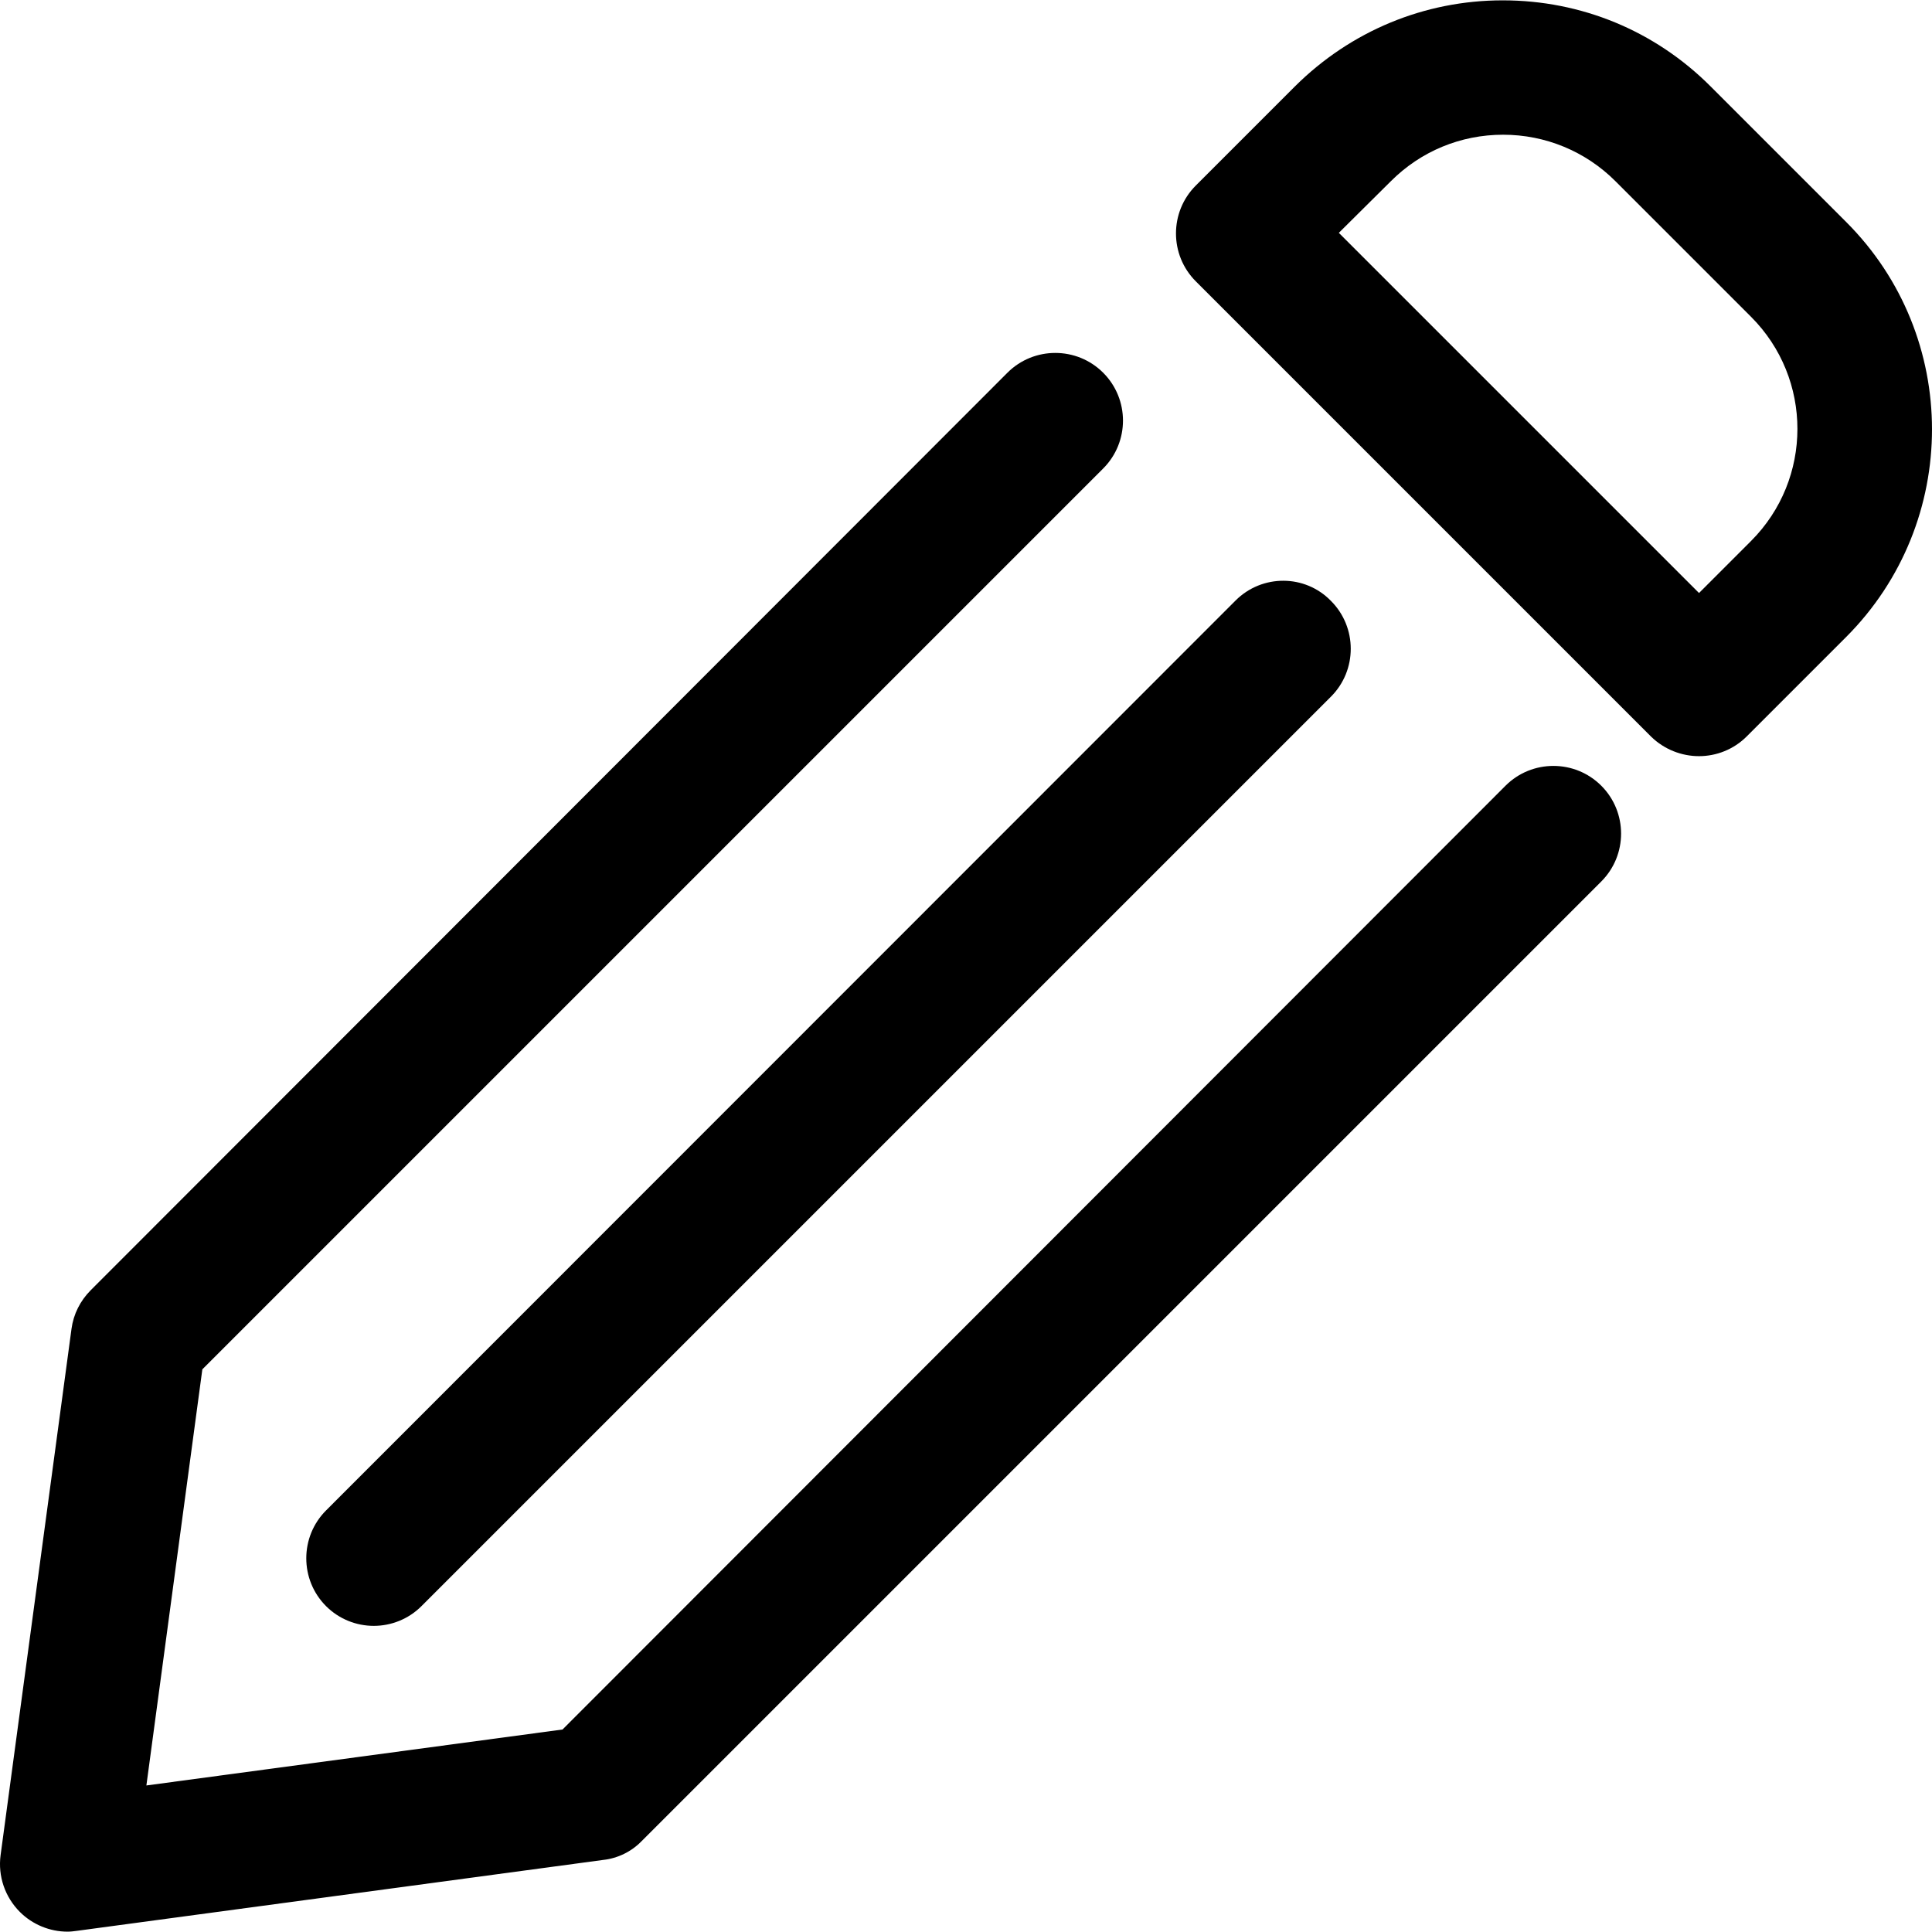
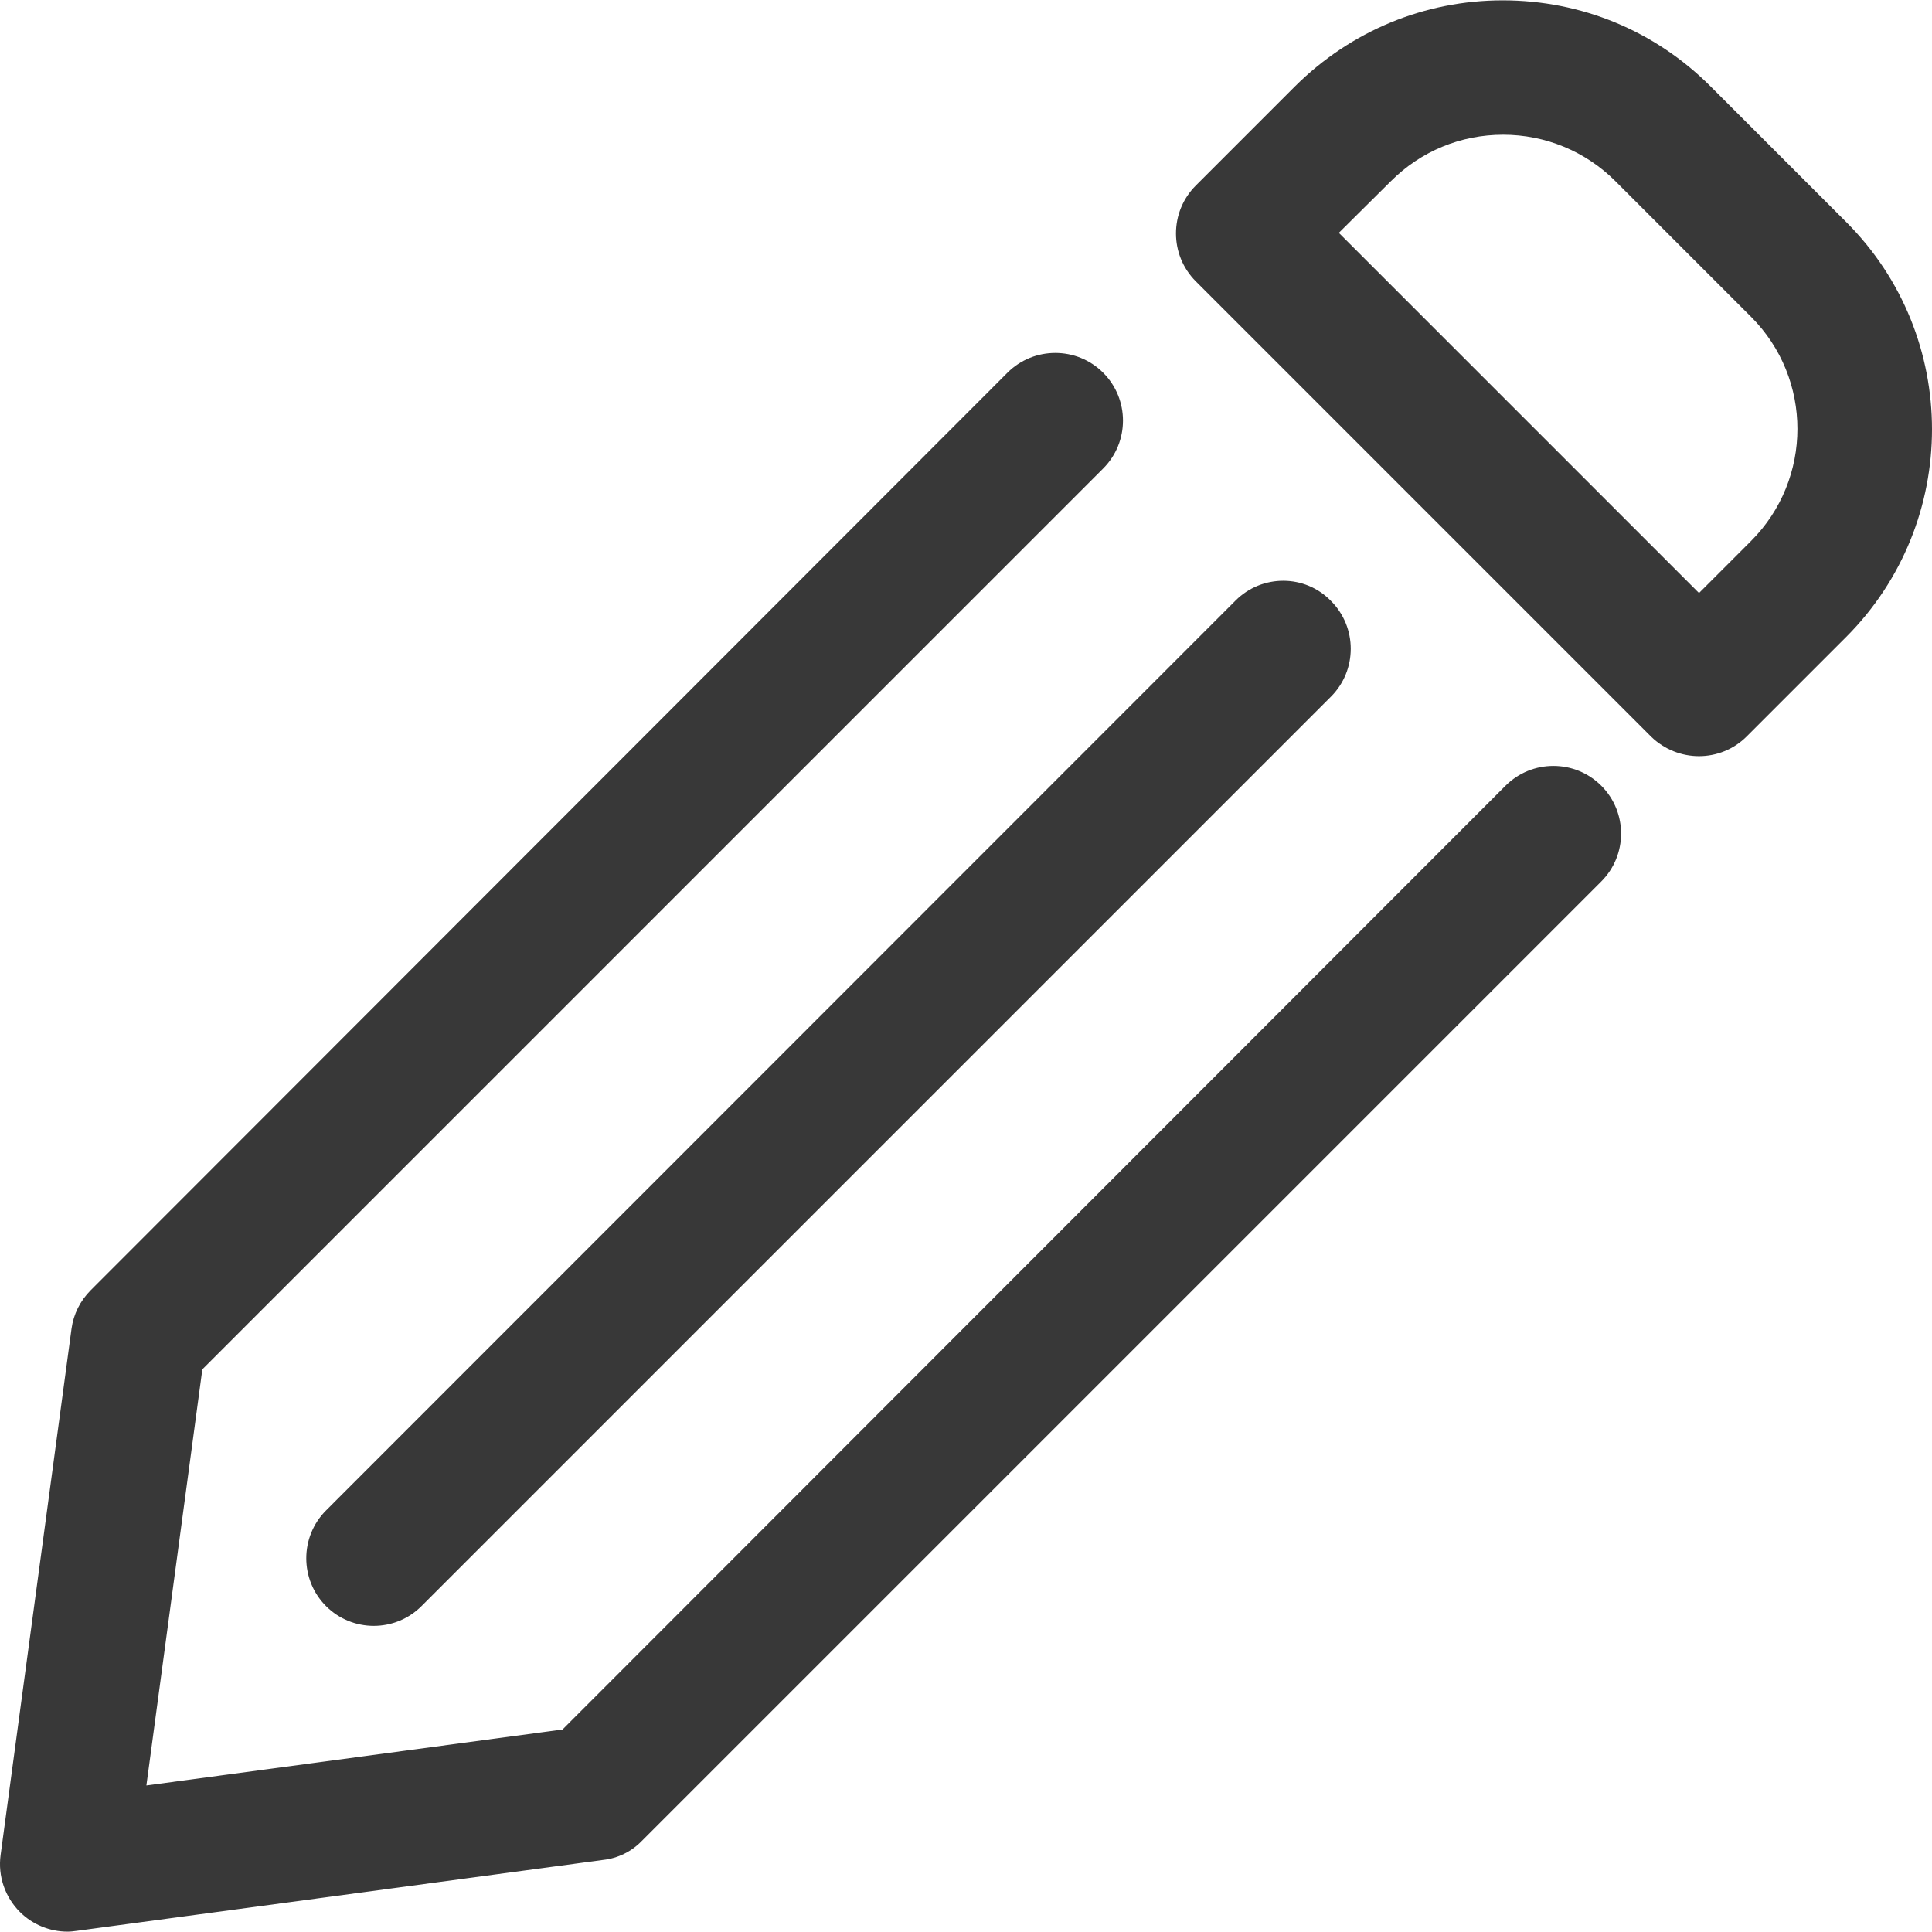
- <svg xmlns="http://www.w3.org/2000/svg" version="1.1" id="Capa_1" x="0px" y="0px" viewBox="0 0 490.273 490.273" style="enable-background:new 0 0 490.273 490.273;" xml:space="preserve">
-   <g>
-     <g>
-       <g>
-         <path d="M313.548,152.387l-230.8,230.9c-6.7,6.7-6.7,17.6,0,24.3c3.3,3.3,7.7,5,12.1,5s8.8-1.7,12.1-5l230.8-230.8     c6.7-6.7,6.7-17.6,0-24.3C331.148,145.687,320.248,145.687,313.548,152.387z" />
-         <path d="M431.148,191.887c4.4,0,8.8-1.7,12.1-5l25.2-25.2c29.1-29.1,29.1-76.4,0-105.4l-34.4-34.4     c-14.1-14.1-32.8-21.8-52.7-21.8c-19.9,0-38.6,7.8-52.7,21.8l-25.2,25.2c-6.7,6.7-6.7,17.6,0,24.3l115.6,115.6     C422.348,190.187,426.748,191.887,431.148,191.887z M352.948,45.987c7.6-7.6,17.7-11.8,28.5-11.8c10.7,0,20.9,4.2,28.5,11.8     l34.4,34.4c15.7,15.7,15.7,41.2,0,56.9l-13.2,13.2l-91.4-91.4L352.948,45.987z" />
-         <path d="M162.848,467.187l243.5-243.5c6.7-6.7,6.7-17.6,0-24.3s-17.6-6.7-24.3,0l-239.3,239.5l-105.6,14.2l14.2-105.6     l228.6-228.6c6.7-6.7,6.7-17.6,0-24.3c-6.7-6.7-17.6-6.7-24.3,0l-232.6,232.8c-2.7,2.7-4.4,6.1-4.9,9.8l-18,133.6     c-0.7,5.3,1.1,10.6,4.9,14.4c3.2,3.2,7.6,5,12.1,5c0.8,0,1.5-0.1,2.3-0.2l133.6-18     C156.748,471.587,160.248,469.887,162.848,467.187z" />
+ <svg xmlns="http://www.w3.org/2000/svg" id="eeDl1oB7Wxj1" viewBox="0 0 490.273 490.273" shape-rendering="geometricPrecision" text-rendering="geometricPrecision">
+   <g id="eeDl1oB7Wxj2">
+     <g id="eeDl1oB7Wxj3">
+       <g id="eeDl1oB7Wxj4">
+         <path id="eeDl1oB7Wxj5" d="M313.548,152.387L82.748,383.287C76.048,389.987,76.048,400.887,82.748,407.587C86.048,410.887,90.448,412.587,94.848,412.587C99.248,412.587,103.648,410.887,106.948,407.587L337.748,176.787C344.448,170.087,344.448,159.187,337.748,152.487C331.148,145.687,320.248,145.687,313.548,152.387Z" fill="rgba(0,0,0,0.78)" stroke="none" stroke-width="1" />
+         <path id="eeDl1oB7Wxj6" d="M431.148,191.887C435.548,191.887,439.948,190.187,443.248,186.887L468.448,161.687C497.548,132.587,497.548,85.287,468.448,56.287L434.048,21.887C419.948,7.787,401.248,0.087,381.348,0.087C361.448,0.087,342.748,7.887,328.648,21.887L303.448,47.087C296.748,53.787,296.748,64.687,303.448,71.387L419.048,186.987C422.348,190.187,426.748,191.887,431.148,191.887ZM352.948,45.987C360.548,38.387,370.648,34.187,381.448,34.187C392.148,34.187,402.348,38.387,409.948,45.987L444.348,80.387C460.048,96.087,460.048,121.587,444.348,137.287L431.148,150.487L339.748,59.087L352.948,45.987Z" fill="rgba(0,0,0,0.78)" stroke="none" stroke-width="1" />
+         <path id="eeDl1oB7Wxj7" d="M162.848,467.187L406.348,223.687C413.048,216.987,413.048,206.087,406.348,199.387C399.648,192.687,388.748,192.687,382.048,199.387L142.748,438.887L37.148,453.087L51.348,347.487L279.948,118.887C286.648,112.187,286.648,101.287,279.948,94.587C273.248,87.887,262.348,87.887,255.648,94.587L23.048,327.387C20.348,330.087,18.648,333.487,18.148,337.187L0.148,470.787C-0.552,476.087,1.248,481.387,5.048,485.187C8.248,488.387,12.648,490.187,17.148,490.187C17.948,490.187,18.648,490.087,19.448,489.987L153.048,471.987C156.748,471.587,160.248,469.887,162.848,467.187Z" fill="rgba(0,0,0,0.78)" stroke="none" stroke-width="1" />
      </g>
    </g>
-     <g>
- 	</g>
-     <g>
- 	</g>
-     <g>
- 	</g>
-     <g>
- 	</g>
-     <g>
- 	</g>
-     <g>
- 	</g>
-     <g>
- 	</g>
-     <g>
- 	</g>
-     <g>
- 	</g>
-     <g>
- 	</g>
-     <g>
- 	</g>
-     <g>
- 	</g>
-     <g>
- 	</g>
-     <g>
- 	</g>
-     <g>
- 	</g>
  </g>
-   <g>
- </g>
-   <g>
- </g>
-   <g>
- </g>
-   <g>
- </g>
-   <g>
- </g>
-   <g>
- </g>
-   <g>
- </g>
-   <g>
- </g>
-   <g>
- </g>
-   <g>
- </g>
-   <g>
- </g>
-   <g>
- </g>
-   <g>
- </g>
-   <g>
- </g>
-   <g>
- </g>
</svg>
